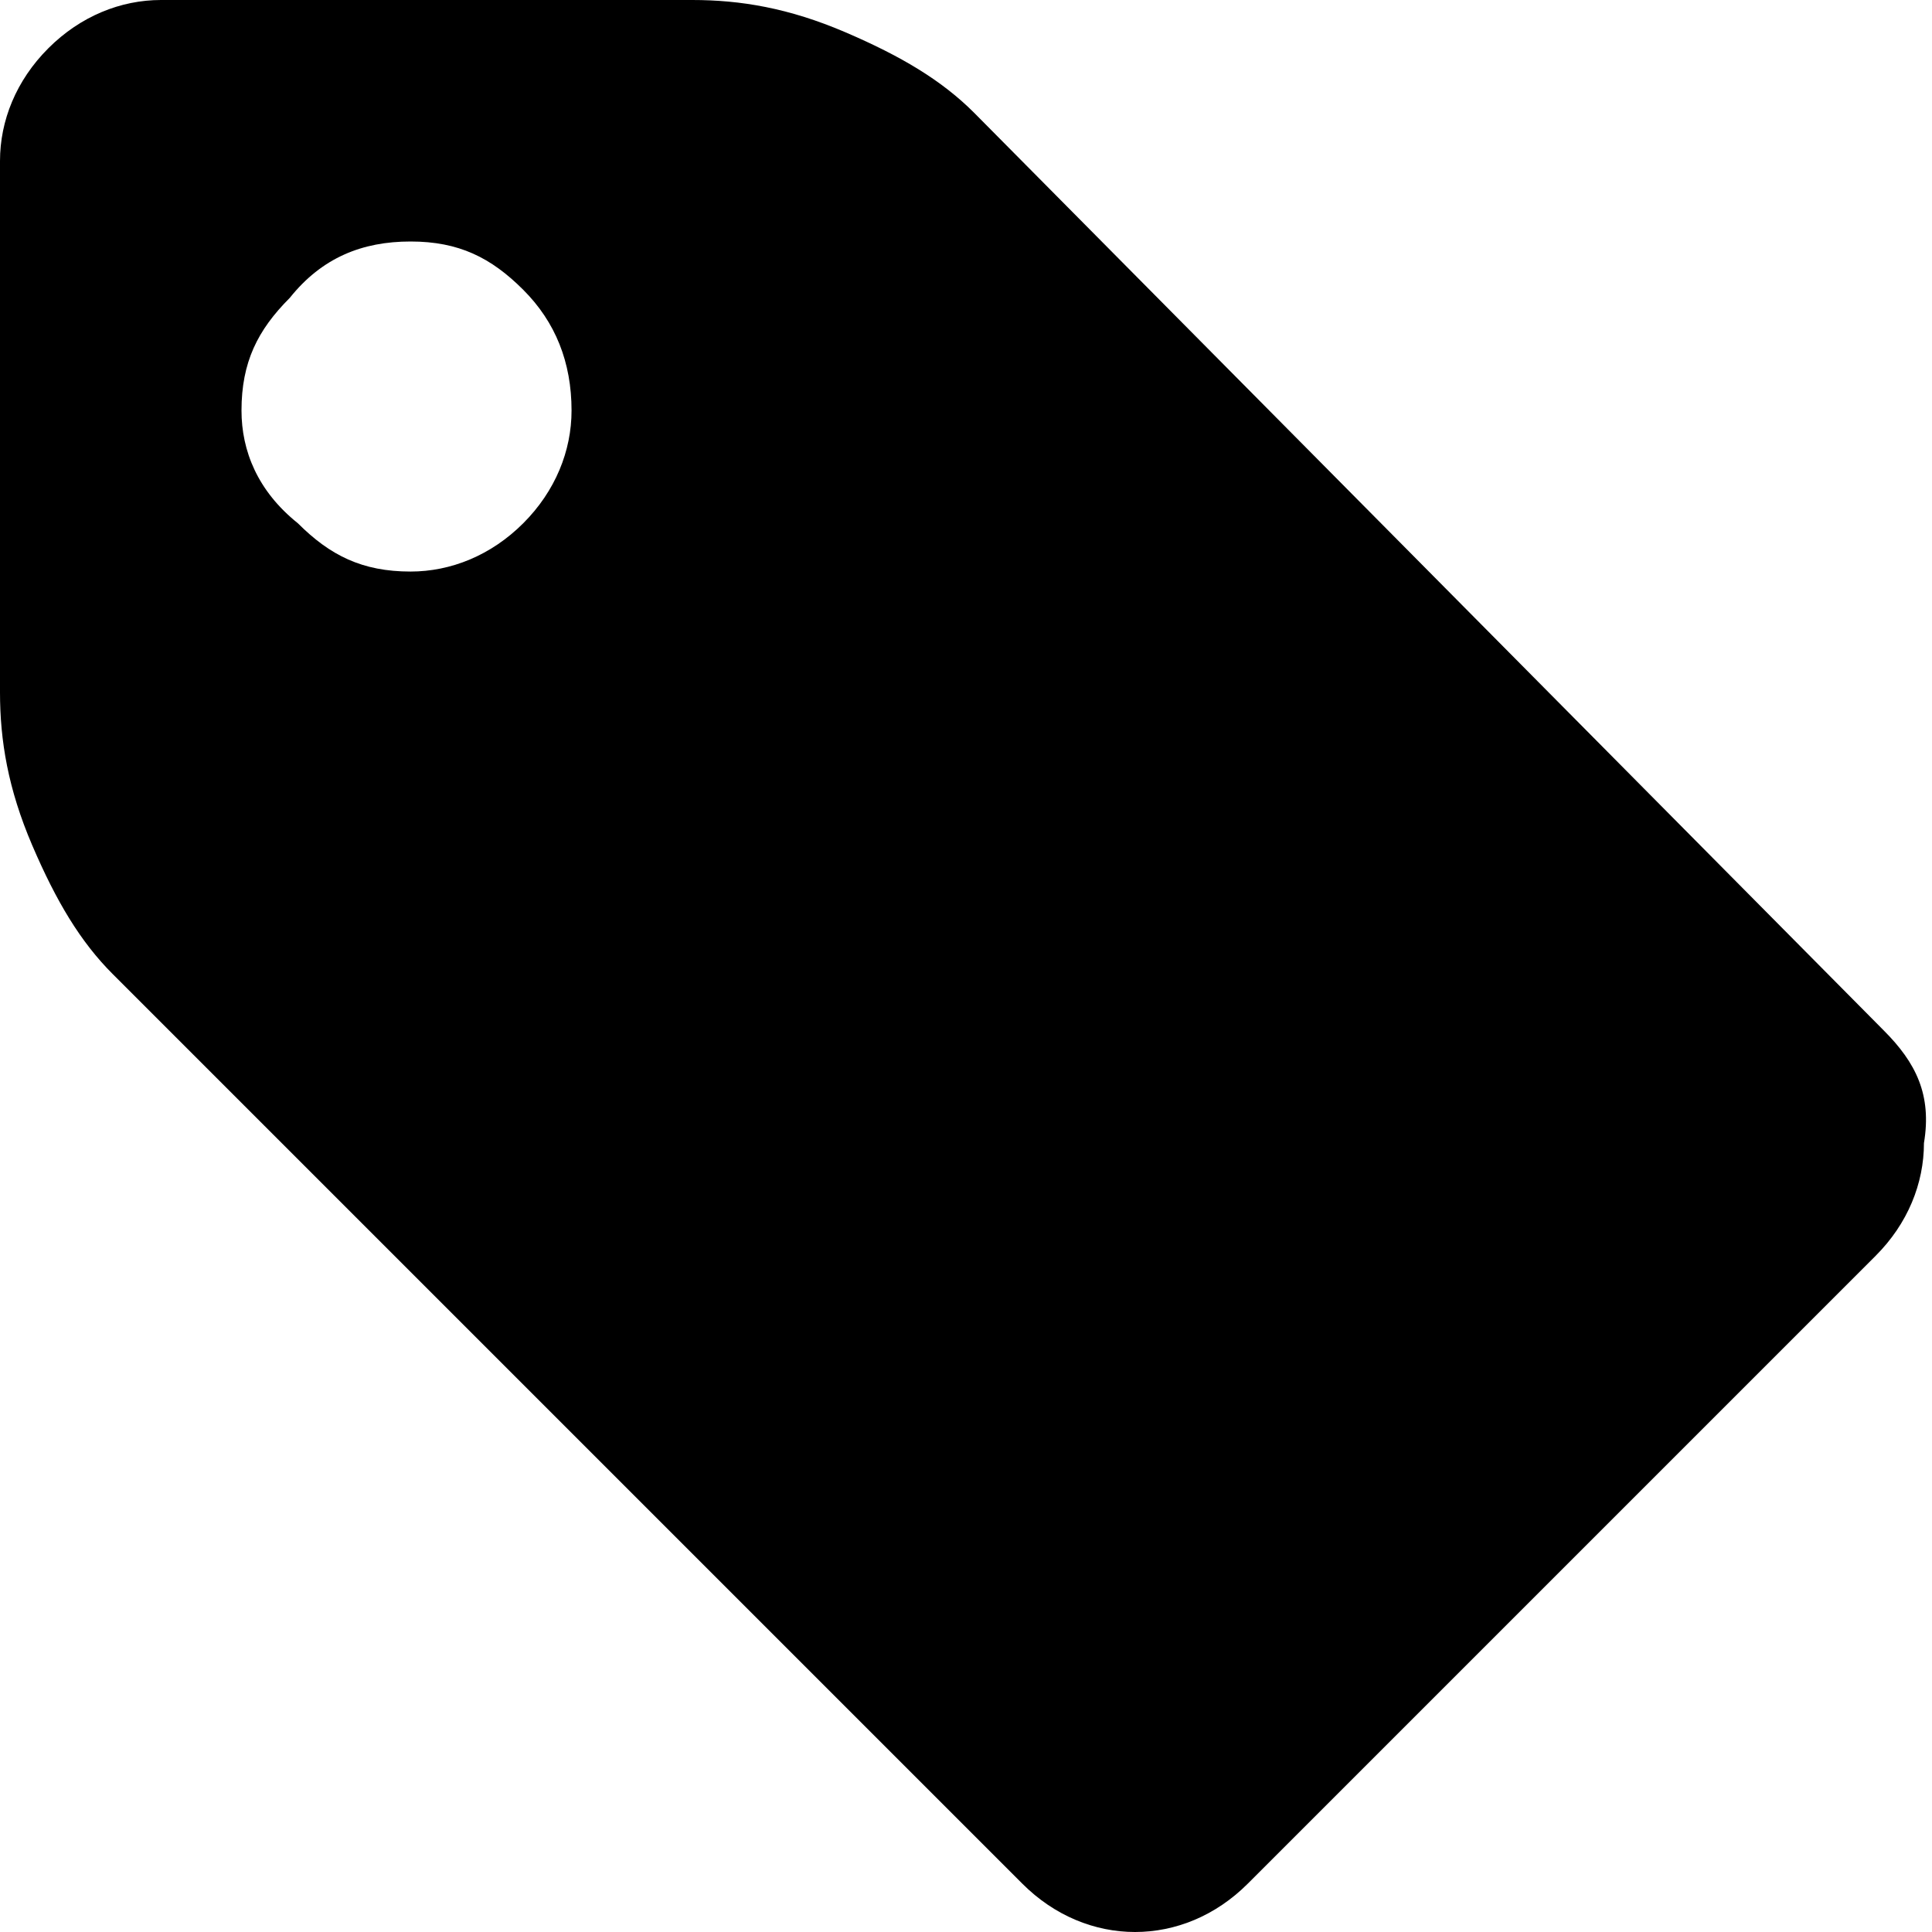
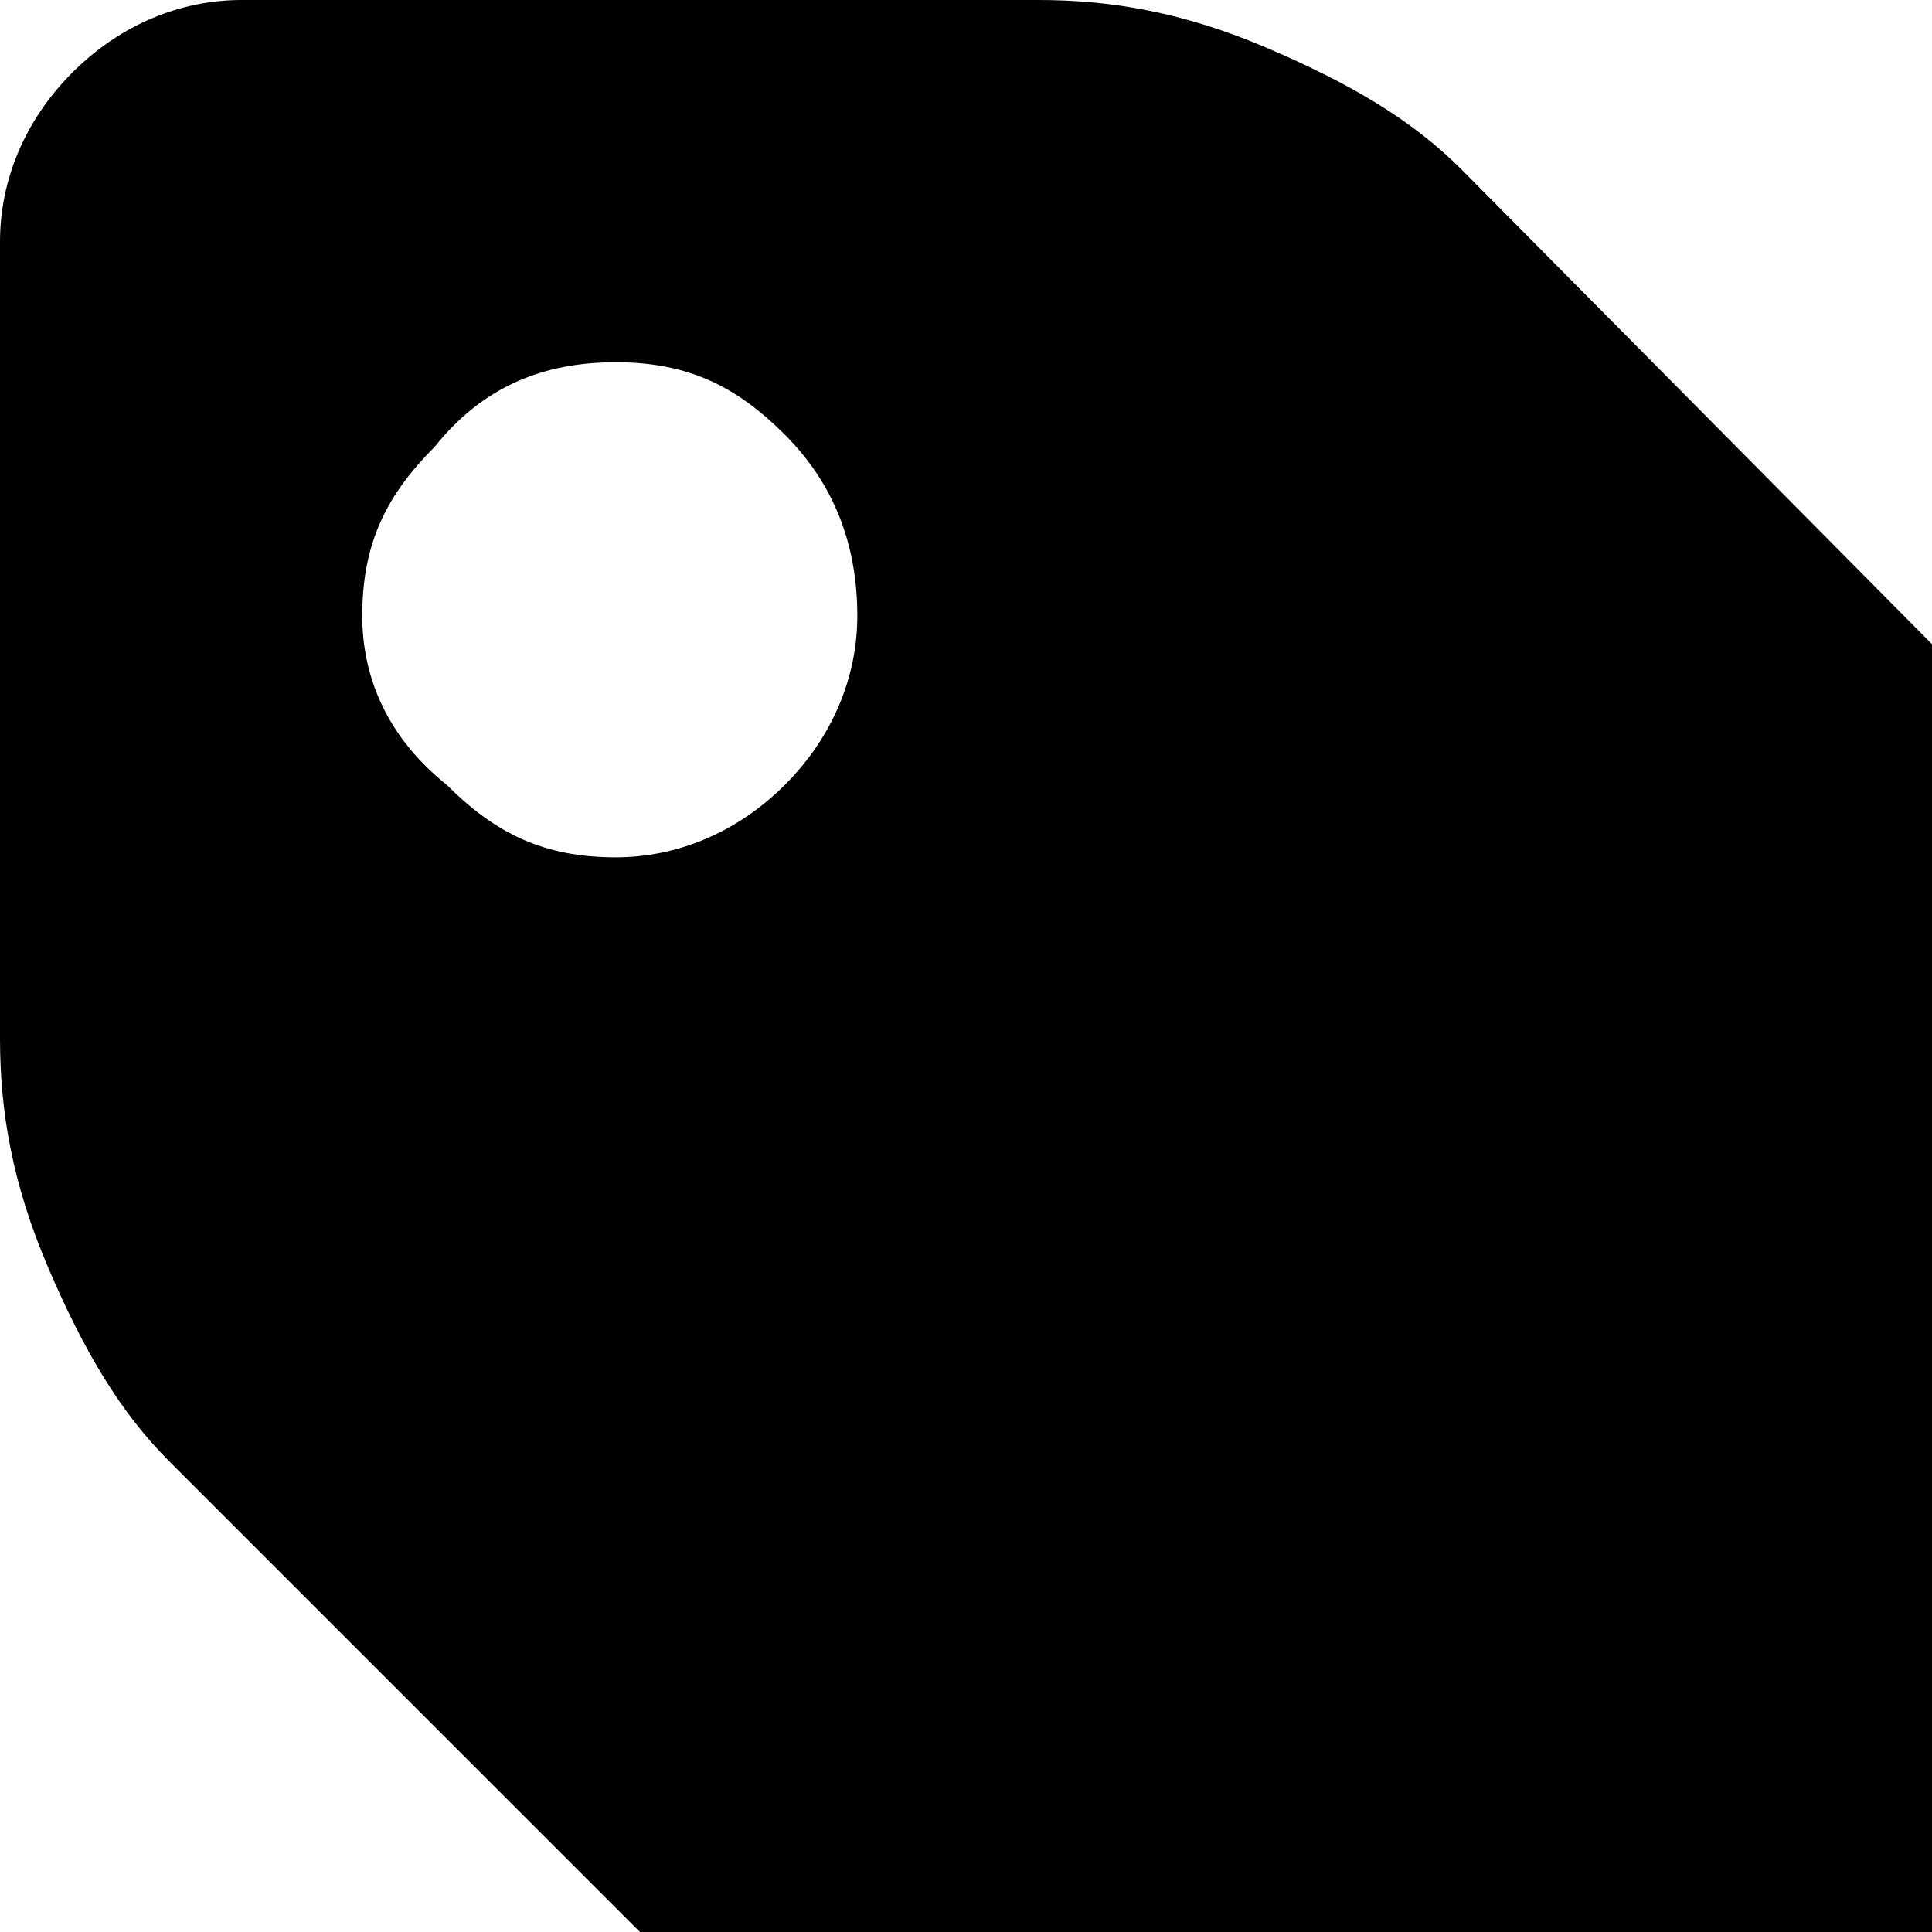
- <svg xmlns="http://www.w3.org/2000/svg" fill="#000000" width="24" height="24" version="1.1" id="Capa_1" x="0px" y="0px" viewBox="0 0 24 24" style="enable-background:new 0 0 24 24;" xml:space="preserve">
+ <svg xmlns="http://www.w3.org/2000/svg" fill="#000000" width="16" height="16" version="1.1" id="Capa_1" x="0px" y="0px" viewBox="0 0 16 16" style="enable-background:new 0 0 16 16;" xml:space="preserve">
  <g>
    <path d="M23.4,12.8L12.1,1.4c-0.4-0.4-0.9-0.7-1.6-1C9.8,0.1,9.2,0,8.6,0H2C1.5,0,1,0.2,0.6,0.6C0.2,1,0,1.5,0,2v6.6   c0,0.6,0.1,1.2,0.4,1.9c0.3,0.7,0.6,1.2,1,1.6l11.3,11.3c0.4,0.4,0.9,0.6,1.4,0.6c0.5,0,1-0.2,1.4-0.6l7.8-7.8   c0.4-0.4,0.6-0.9,0.6-1.4C24,13.6,23.8,13.2,23.4,12.8z M6.5,6.5C6.1,6.9,5.6,7.1,5.1,7.1c-0.6,0-1-0.2-1.4-0.6   C3.2,6.1,3,5.6,3,5.1c0-0.6,0.2-1,0.6-1.4C4,3.2,4.5,3,5.1,3c0.6,0,1,0.2,1.4,0.6C6.9,4,7.1,4.5,7.1,5.1C7.1,5.6,6.9,6.1,6.5,6.5z" />
  </g>
</svg>
